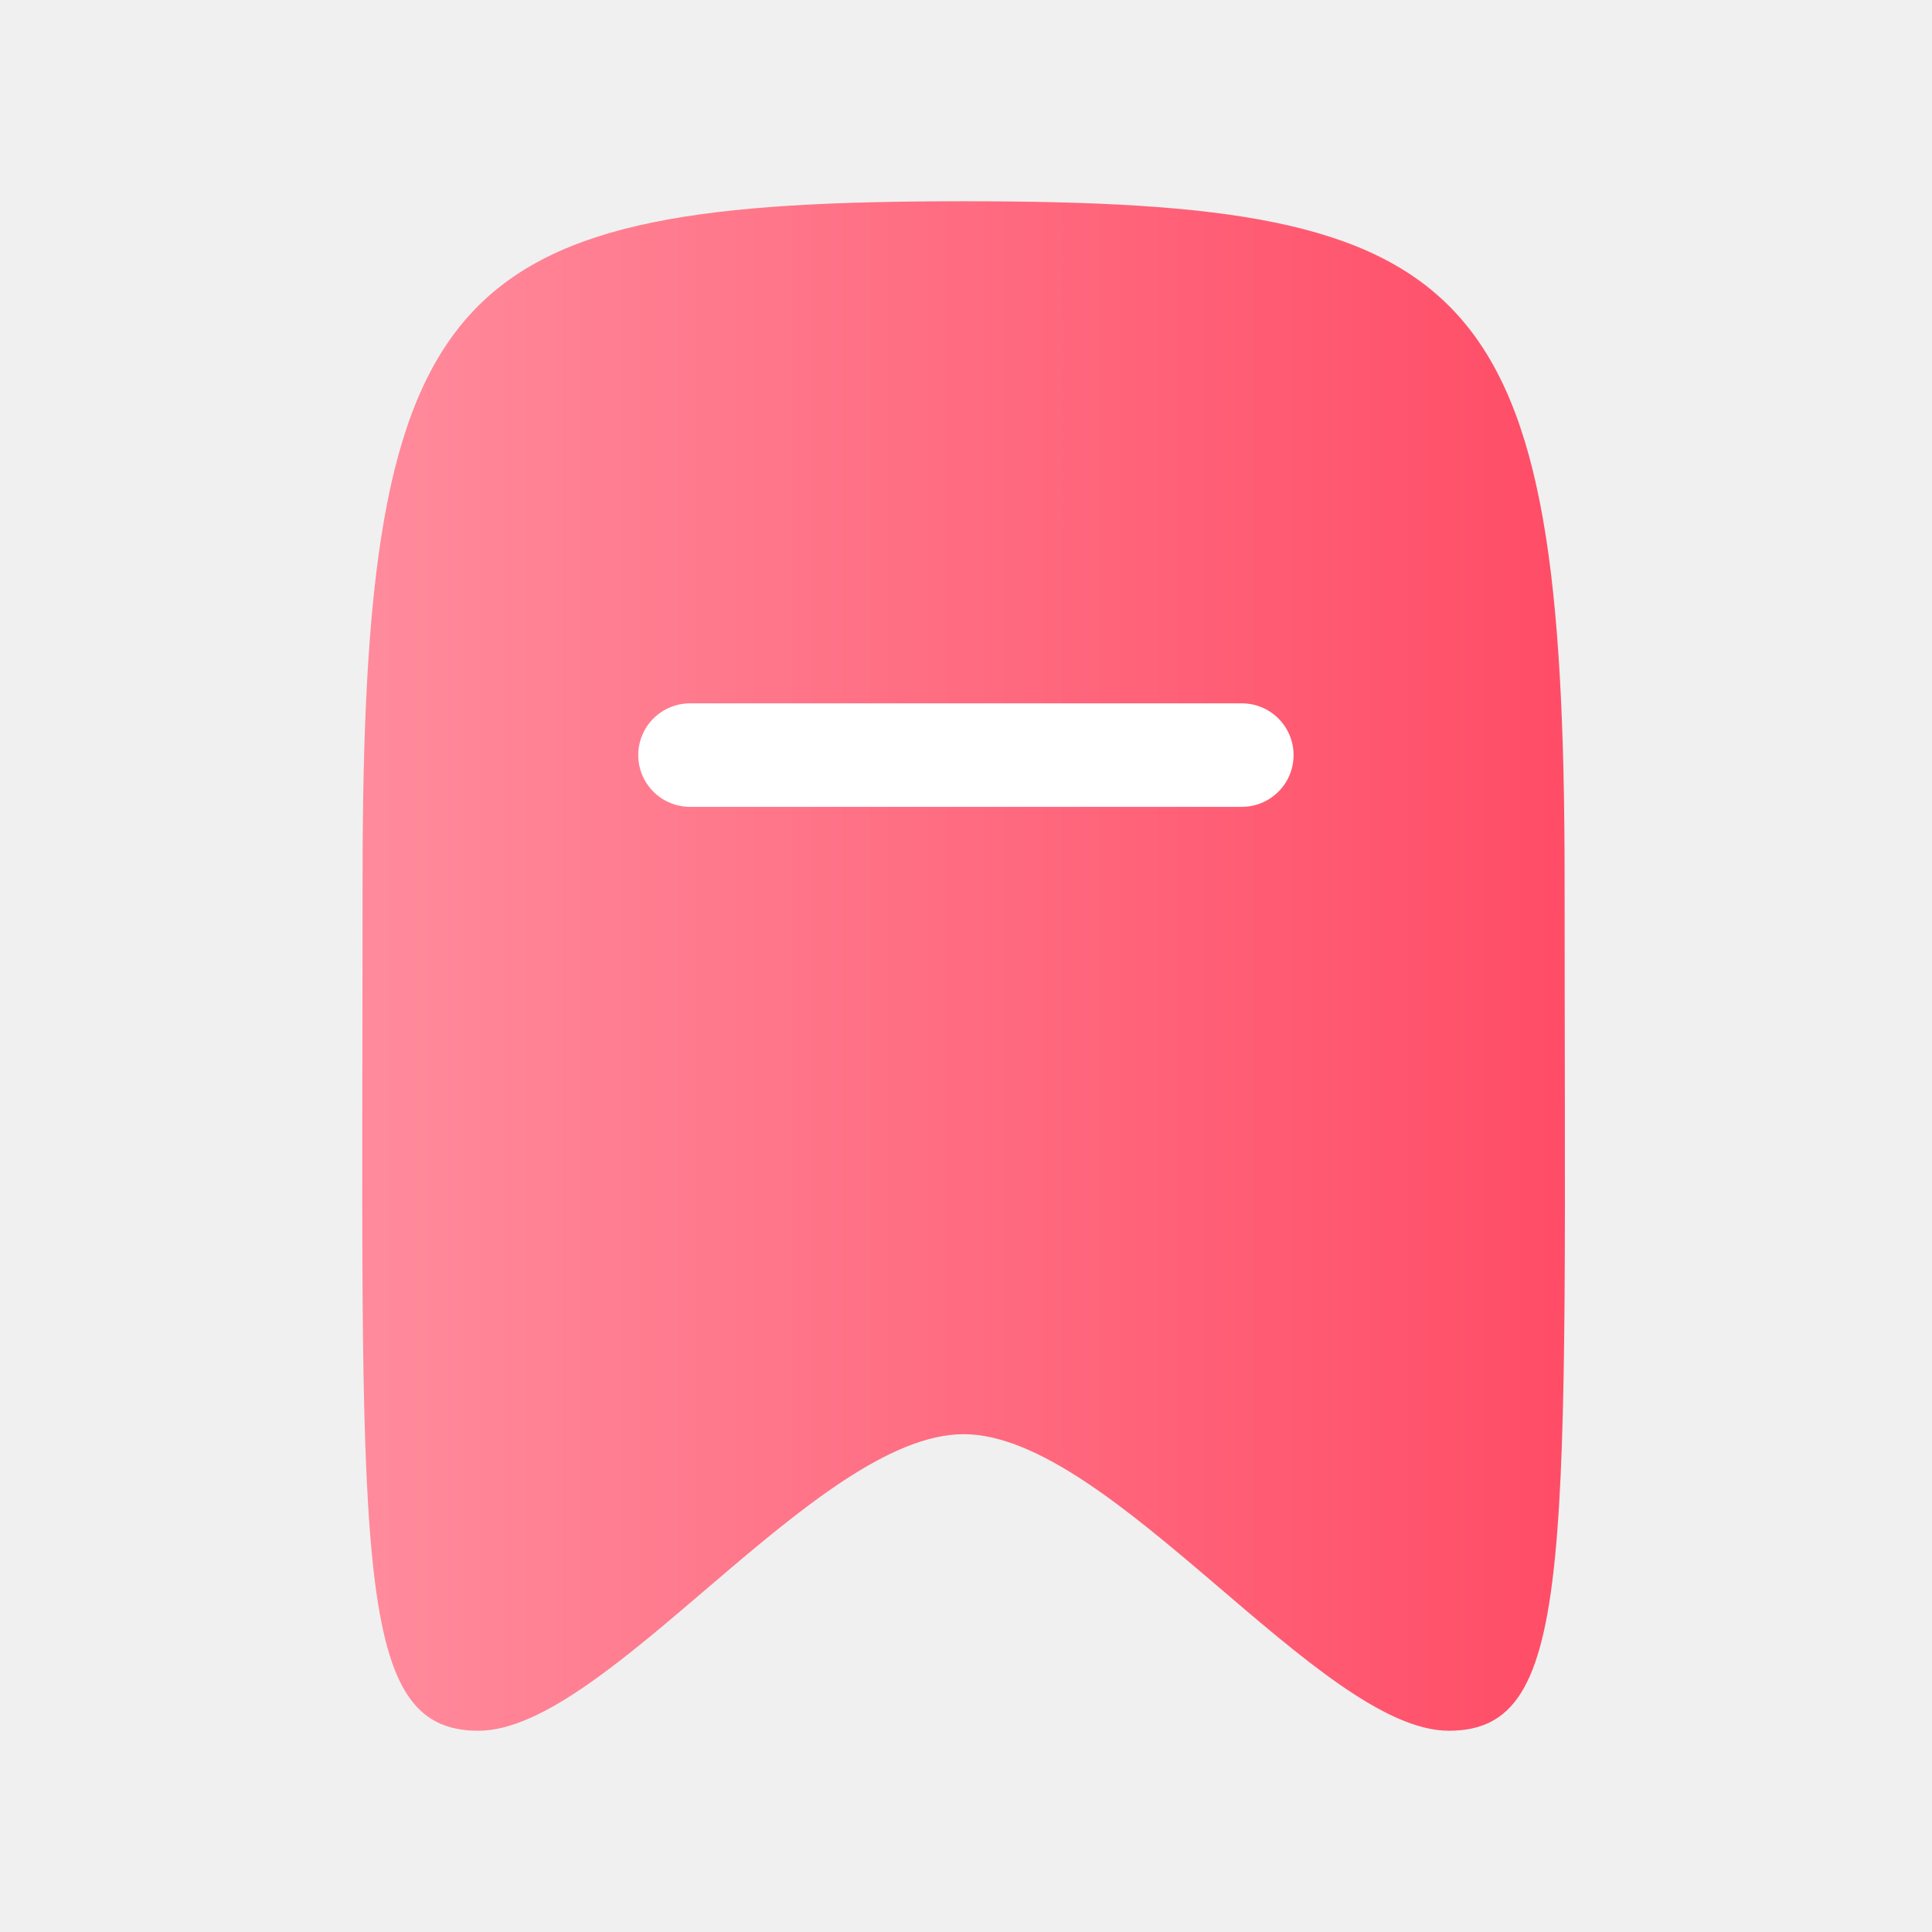
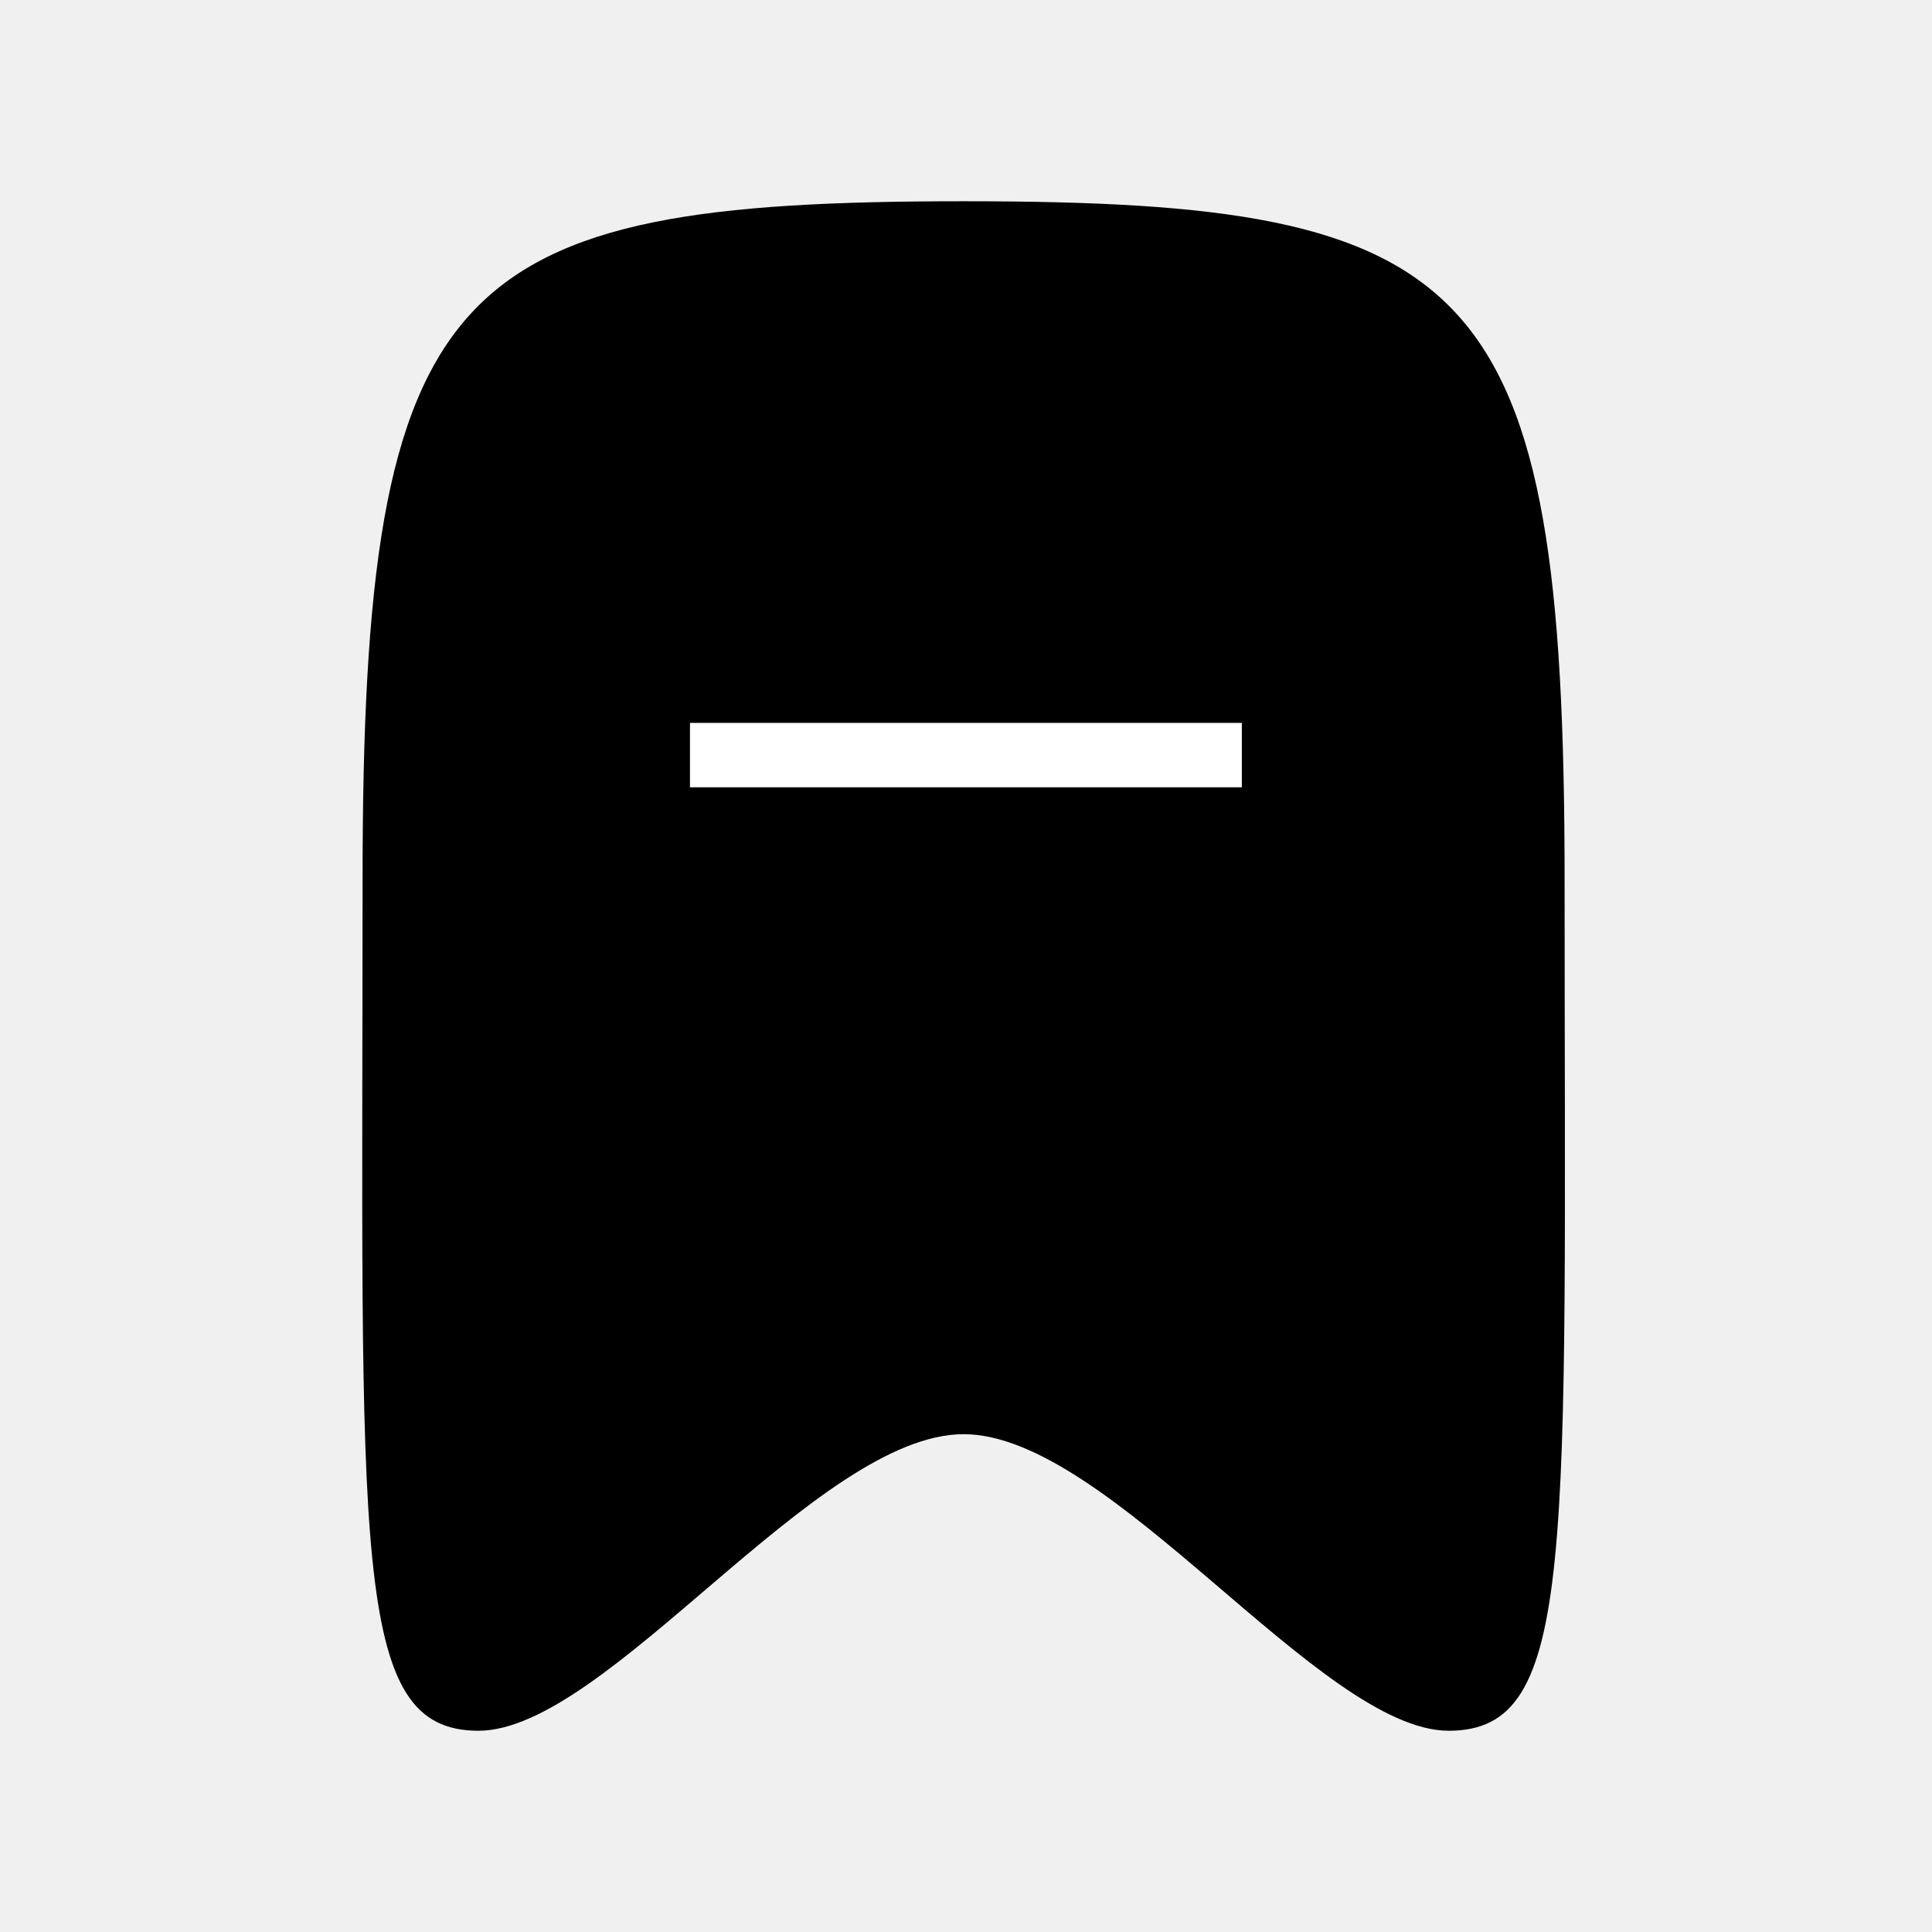
<svg xmlns="http://www.w3.org/2000/svg" width="30" height="30" viewBox="0 0 30 30" fill="none">
-   <path fill-rule="evenodd" clip-rule="evenodd" d="M14.963 3.125C6.979 3.125 5.63 4.29 5.63 13.662C5.63 24.153 5.434 26.875 7.429 26.875C9.423 26.875 12.679 22.27 14.963 22.27C17.247 22.27 20.503 26.875 22.497 26.875C24.492 26.875 24.295 24.153 24.295 13.662C24.295 4.29 22.947 3.125 14.963 3.125Z" fill="url(#paint0_linear_3509_2241)" />
-   <path d="M10.714 11.725H19.283" stroke="white" stroke-width="1.607" stroke-linecap="round" stroke-linejoin="round" />
+   <path fillRule="evenodd" clipRule="evenodd" d="M14.963 3.125C6.979 3.125 5.63 4.29 5.63 13.662C5.63 24.153 5.434 26.875 7.429 26.875C9.423 26.875 12.679 22.27 14.963 22.27C17.247 22.27 20.503 26.875 22.497 26.875C24.492 26.875 24.295 24.153 24.295 13.662C24.295 4.29 22.947 3.125 14.963 3.125Z" fill="url(#paint0_linear_3509_2241)" />
+   <path d="M10.714 11.725H19.283" stroke="white" strokeWidth="1.607" strokeLinecap="round" strokeLinejoin="round" />
  <defs>
    <linearGradient id="paint0_linear_3509_2241" x1="5.893" y1="15.536" x2="24.107" y2="15.536" gradientUnits="userSpaceOnUse">
-       <stop stop-color="#FF8A9B" />
-       <stop offset="1" stop-color="#FF4D67" />
+       <stop stopColor="#FF8A9B" />
+       <stop offset="1" stopColor="#FF4D67" />
    </linearGradient>
  </defs>
</svg>
